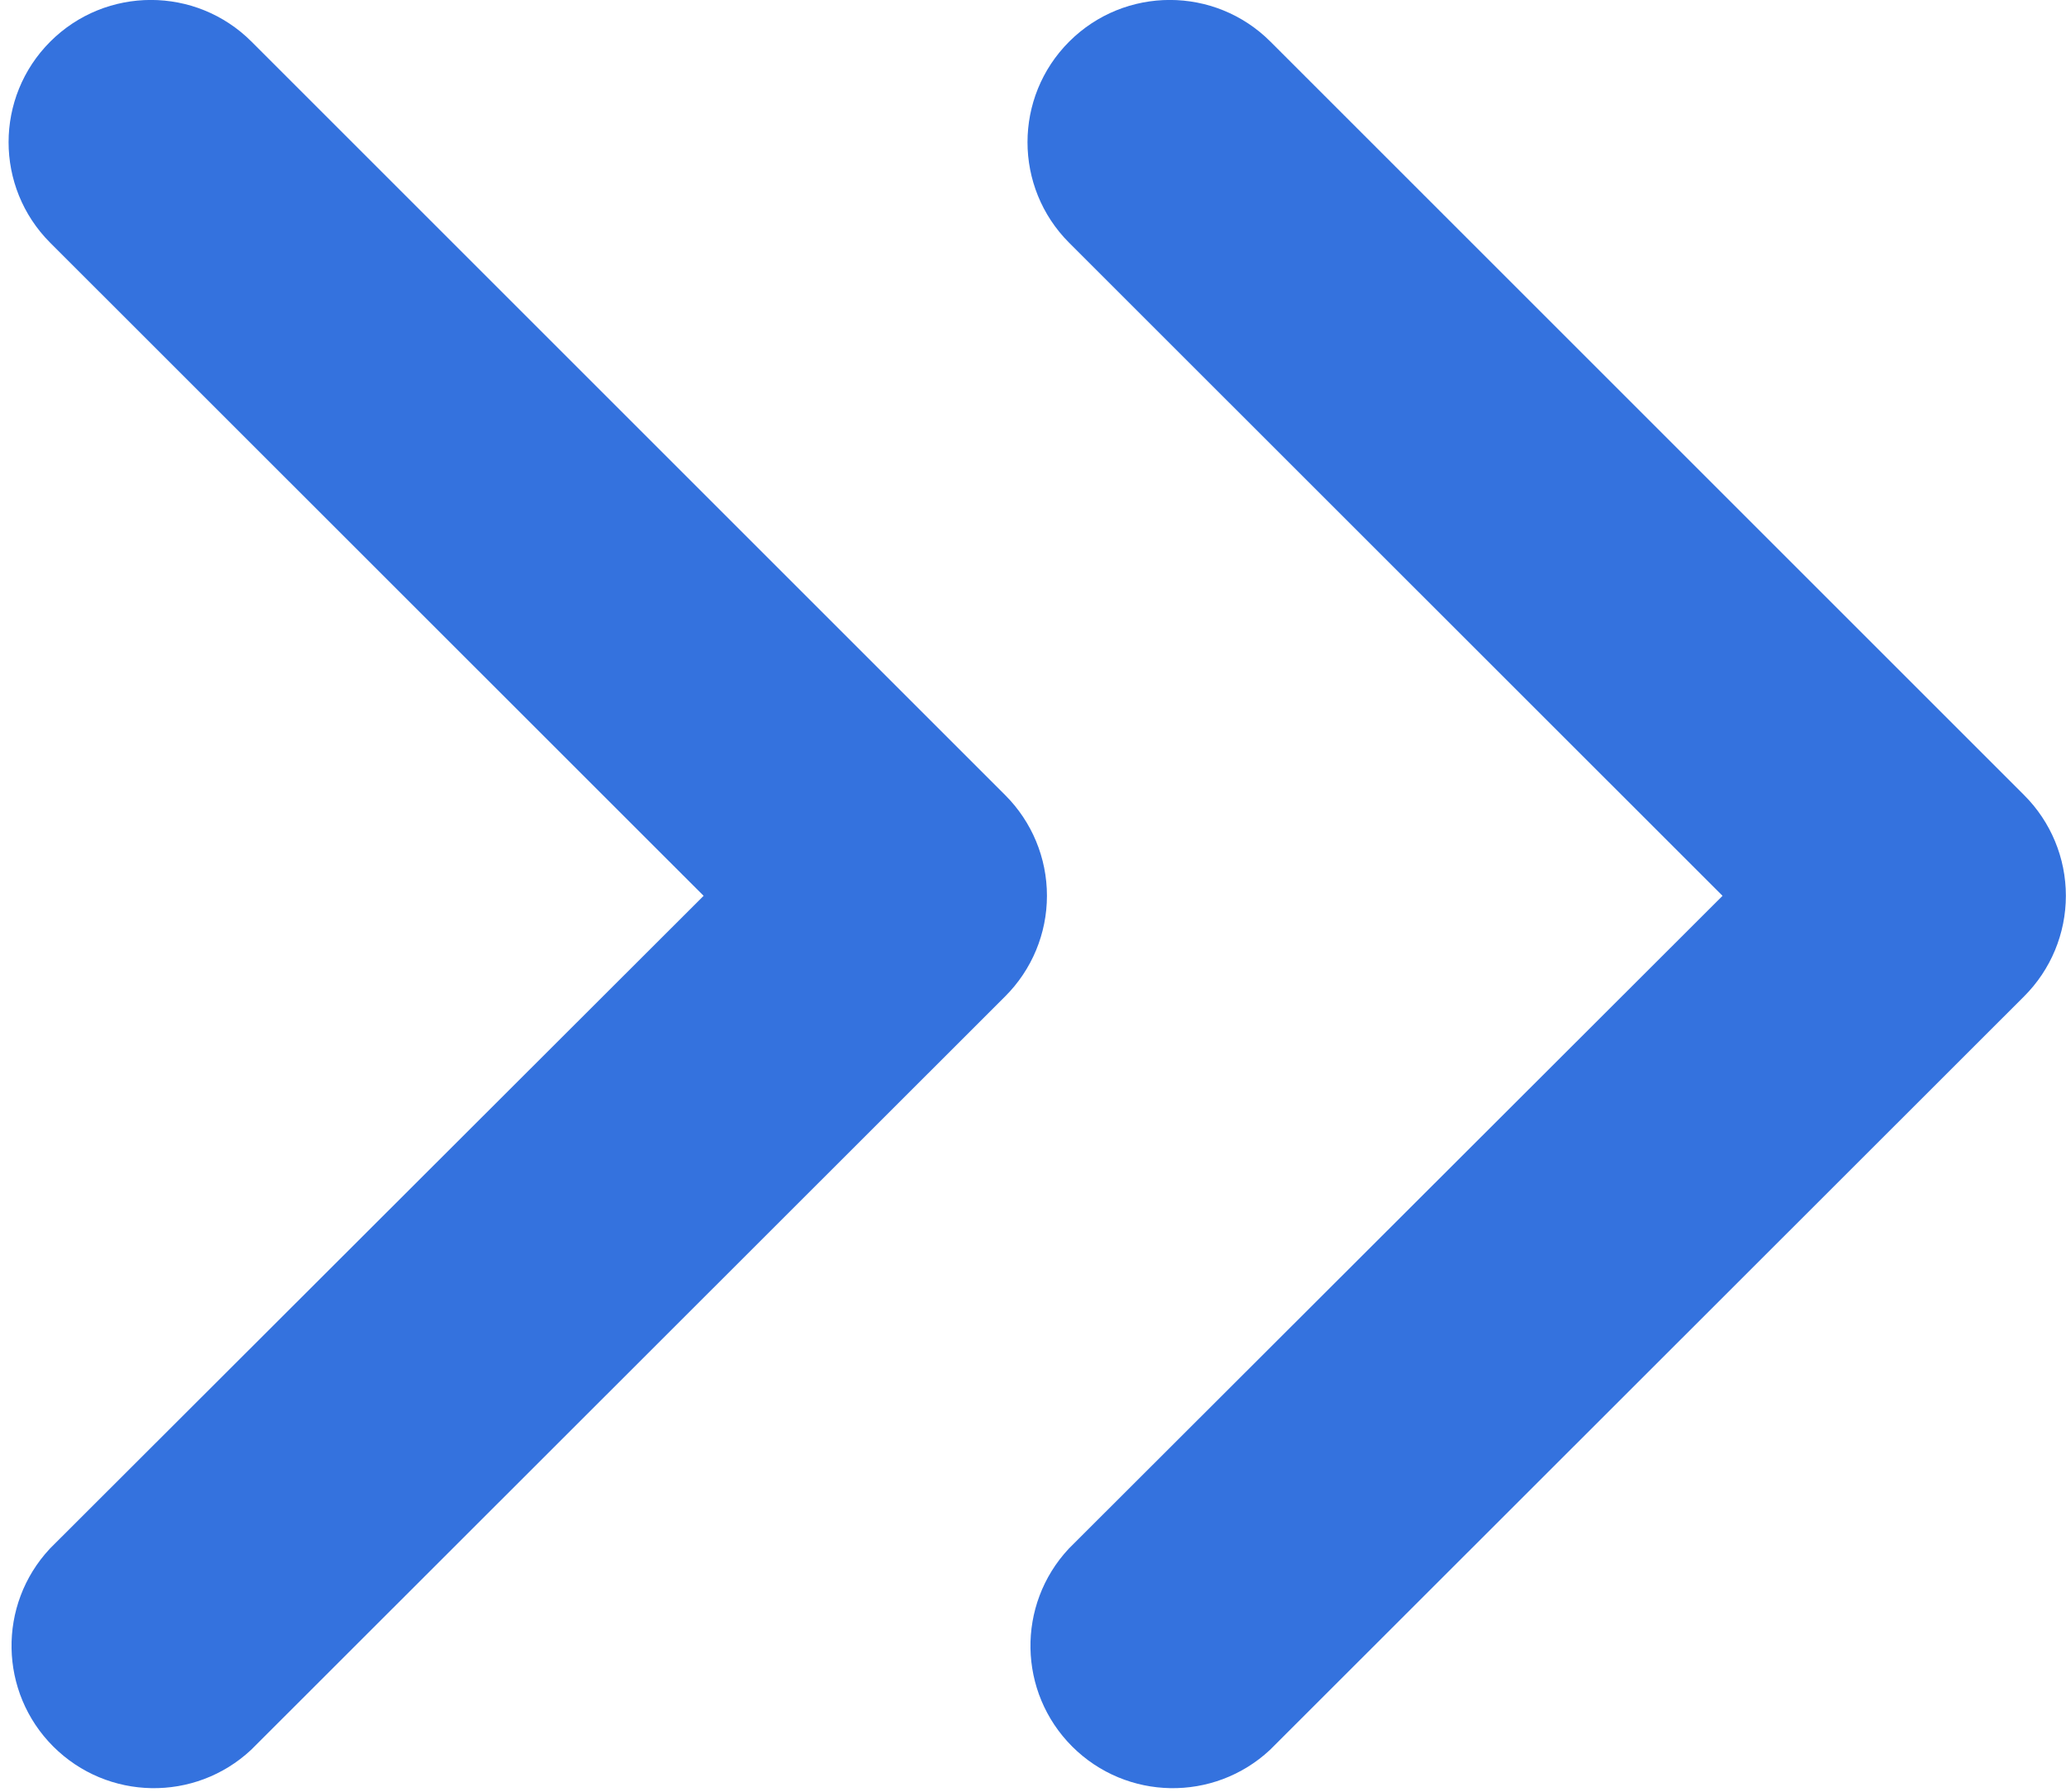
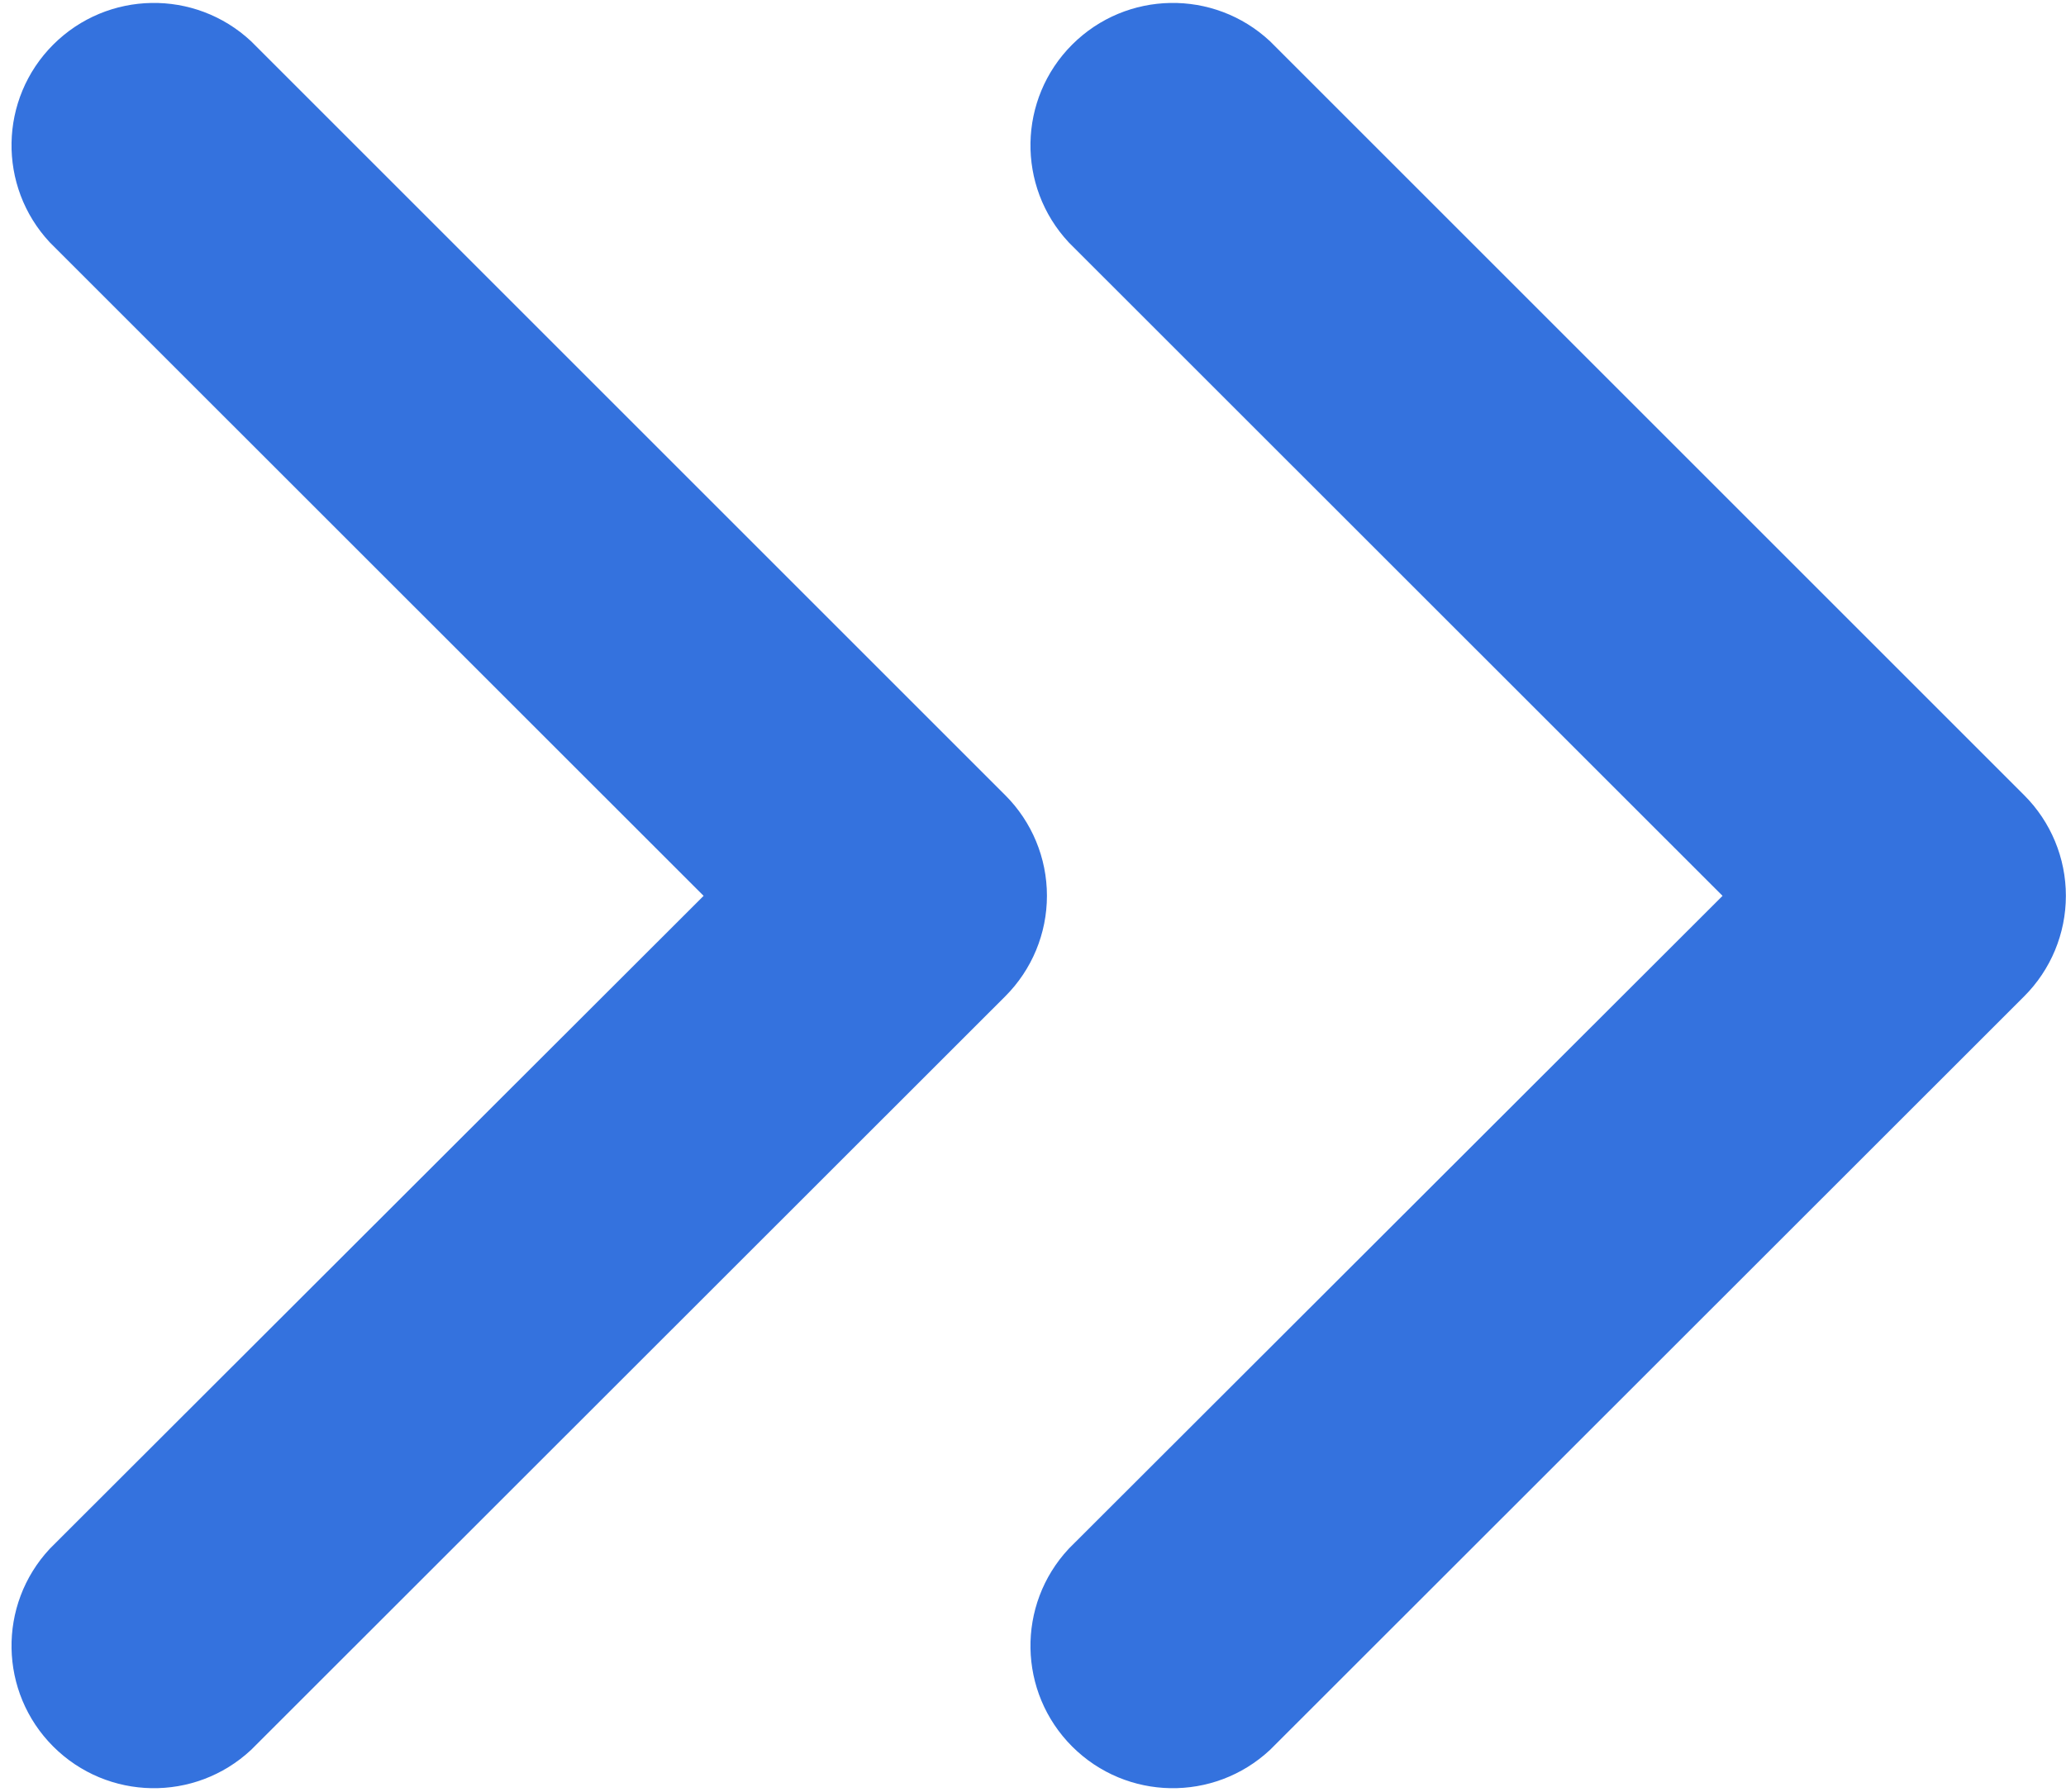
- <svg xmlns="http://www.w3.org/2000/svg" width="10.578" height="9.175" viewBox="0 0 10.578 9.175">
-   <defs>
-     <style>.a{fill:#3472de;stroke:#3472de;stroke-width:0.2px;}</style>
-   </defs>
-   <g transform="translate(-1095.282 -2211.965)">
-     <g transform="translate(1095.426 2212.065)">
-       <path class="a" d="M4.932,4.043,1.073.184a.628.628,0,0,0-.889.889L3.6,4.488.184,7.9a.629.629,0,0,0,.889.889L4.932,4.932a.628.628,0,0,0,0-.889Z" transform="translate(0 0)" />
-     </g>
-     <g transform="translate(1100.643 2212.065)">
-       <path class="a" d="M4.932,4.043,1.073.184a.628.628,0,0,0-.889.889L3.6,4.488.184,7.9a.629.629,0,0,0,.889.889L4.932,4.932a.628.628,0,0,0,0-.889Z" transform="translate(0 0)" />
-     </g>
-   </g>
+ <svg xmlns="http://www.w3.org/2000/svg" width="10.578" height="9.175">
+   <path d="M5.076 4.143L1.217.284a.629.629 0 00-.889.889l3.416 3.415L.328 8a.629.629 0 00.889.889l3.859-3.857a.628.628 0 000-.889zm5.217 0L6.434.284a.629.629 0 00-.889.889l3.416 3.415L5.545 8a.629.629 0 00.889.889l3.859-3.857a.628.628 0 000-.889z" fill="#3472de" stroke="#3472de" stroke-width=".2" />
</svg>
